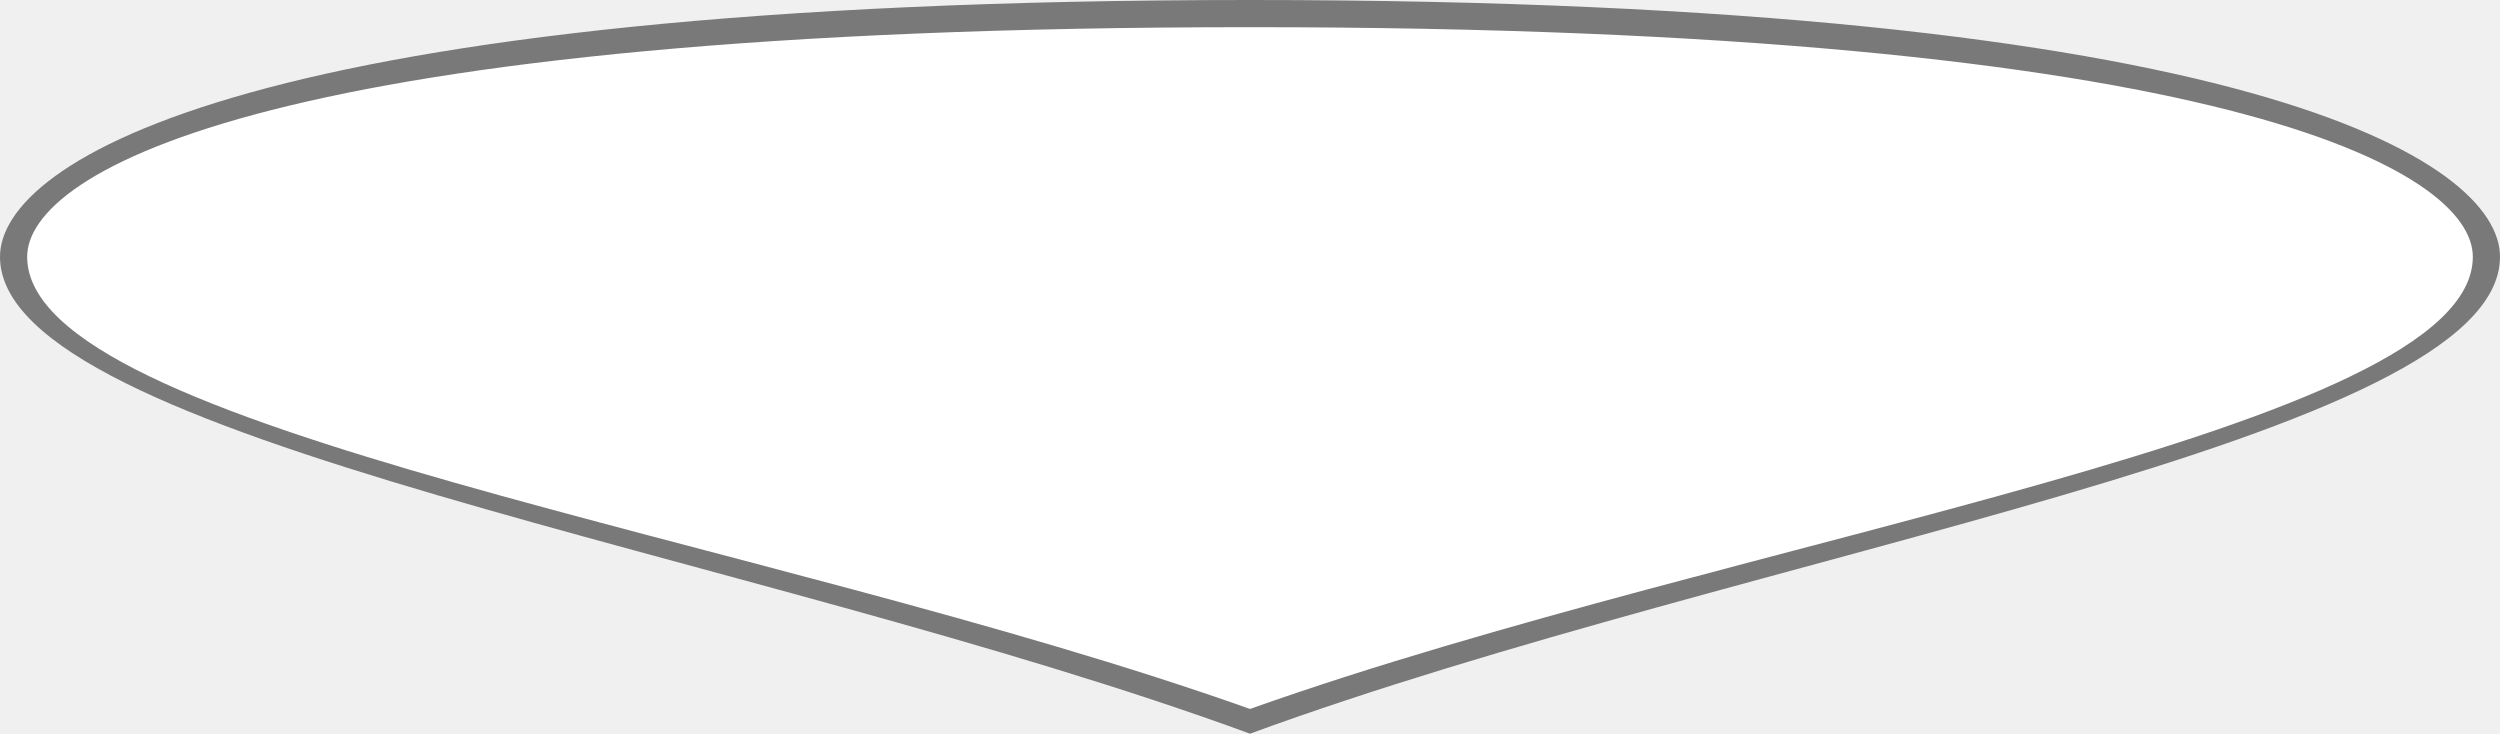
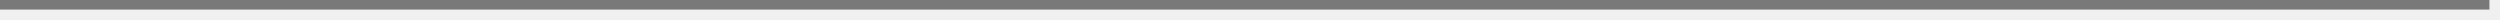
- <svg xmlns="http://www.w3.org/2000/svg" version="1.1" width="92px" height="27px">
-   <g transform="matrix(1 0 0 1 -36 -4781 )">
-     <path d="M 82 4807.544  C 63.8 4800.97  36.5 4797.025  36.5 4790.45  C 36.5 4787.126  45.6 4781.5  82 4781.5  C 118.4 4781.5  127.5 4787.126  127.5 4790.45  C 127.5 4797.025  100.2 4800.97  82 4807.544  Z " fill-rule="nonzero" fill="#ffffff" stroke="none" />
-     <path d="M 82 4808  C 63.6 4801.25  36 4797.2  36 4790.45  C 36 4786.94  45.2 4781  82 4781  C 118.8 4781  128 4786.94  128 4790.45  C 128 4797.2  100.4 4801.25  82 4808  Z M 82 4807.089  C 100 4800.689  127 4796.85  127 4790.45  C 127 4787.311  118 4782  82 4782  C 46 4782  37 4787.311  37 4790.45  C 37 4796.85  64 4800.689  82 4807.089  Z " fill-rule="nonzero" fill="#797979" stroke="none" />
+ <svg xmlns="http://www.w3.org/2000/svg" version="1.1" width="261px" height="2px">
+   <g transform="matrix(1 0 0 1 -138 -5596 )">
+     <path d="M 138 5596.5  L 398 5596.5  " stroke-width="1" stroke="#797979" fill="none" />
  </g>
</svg>
